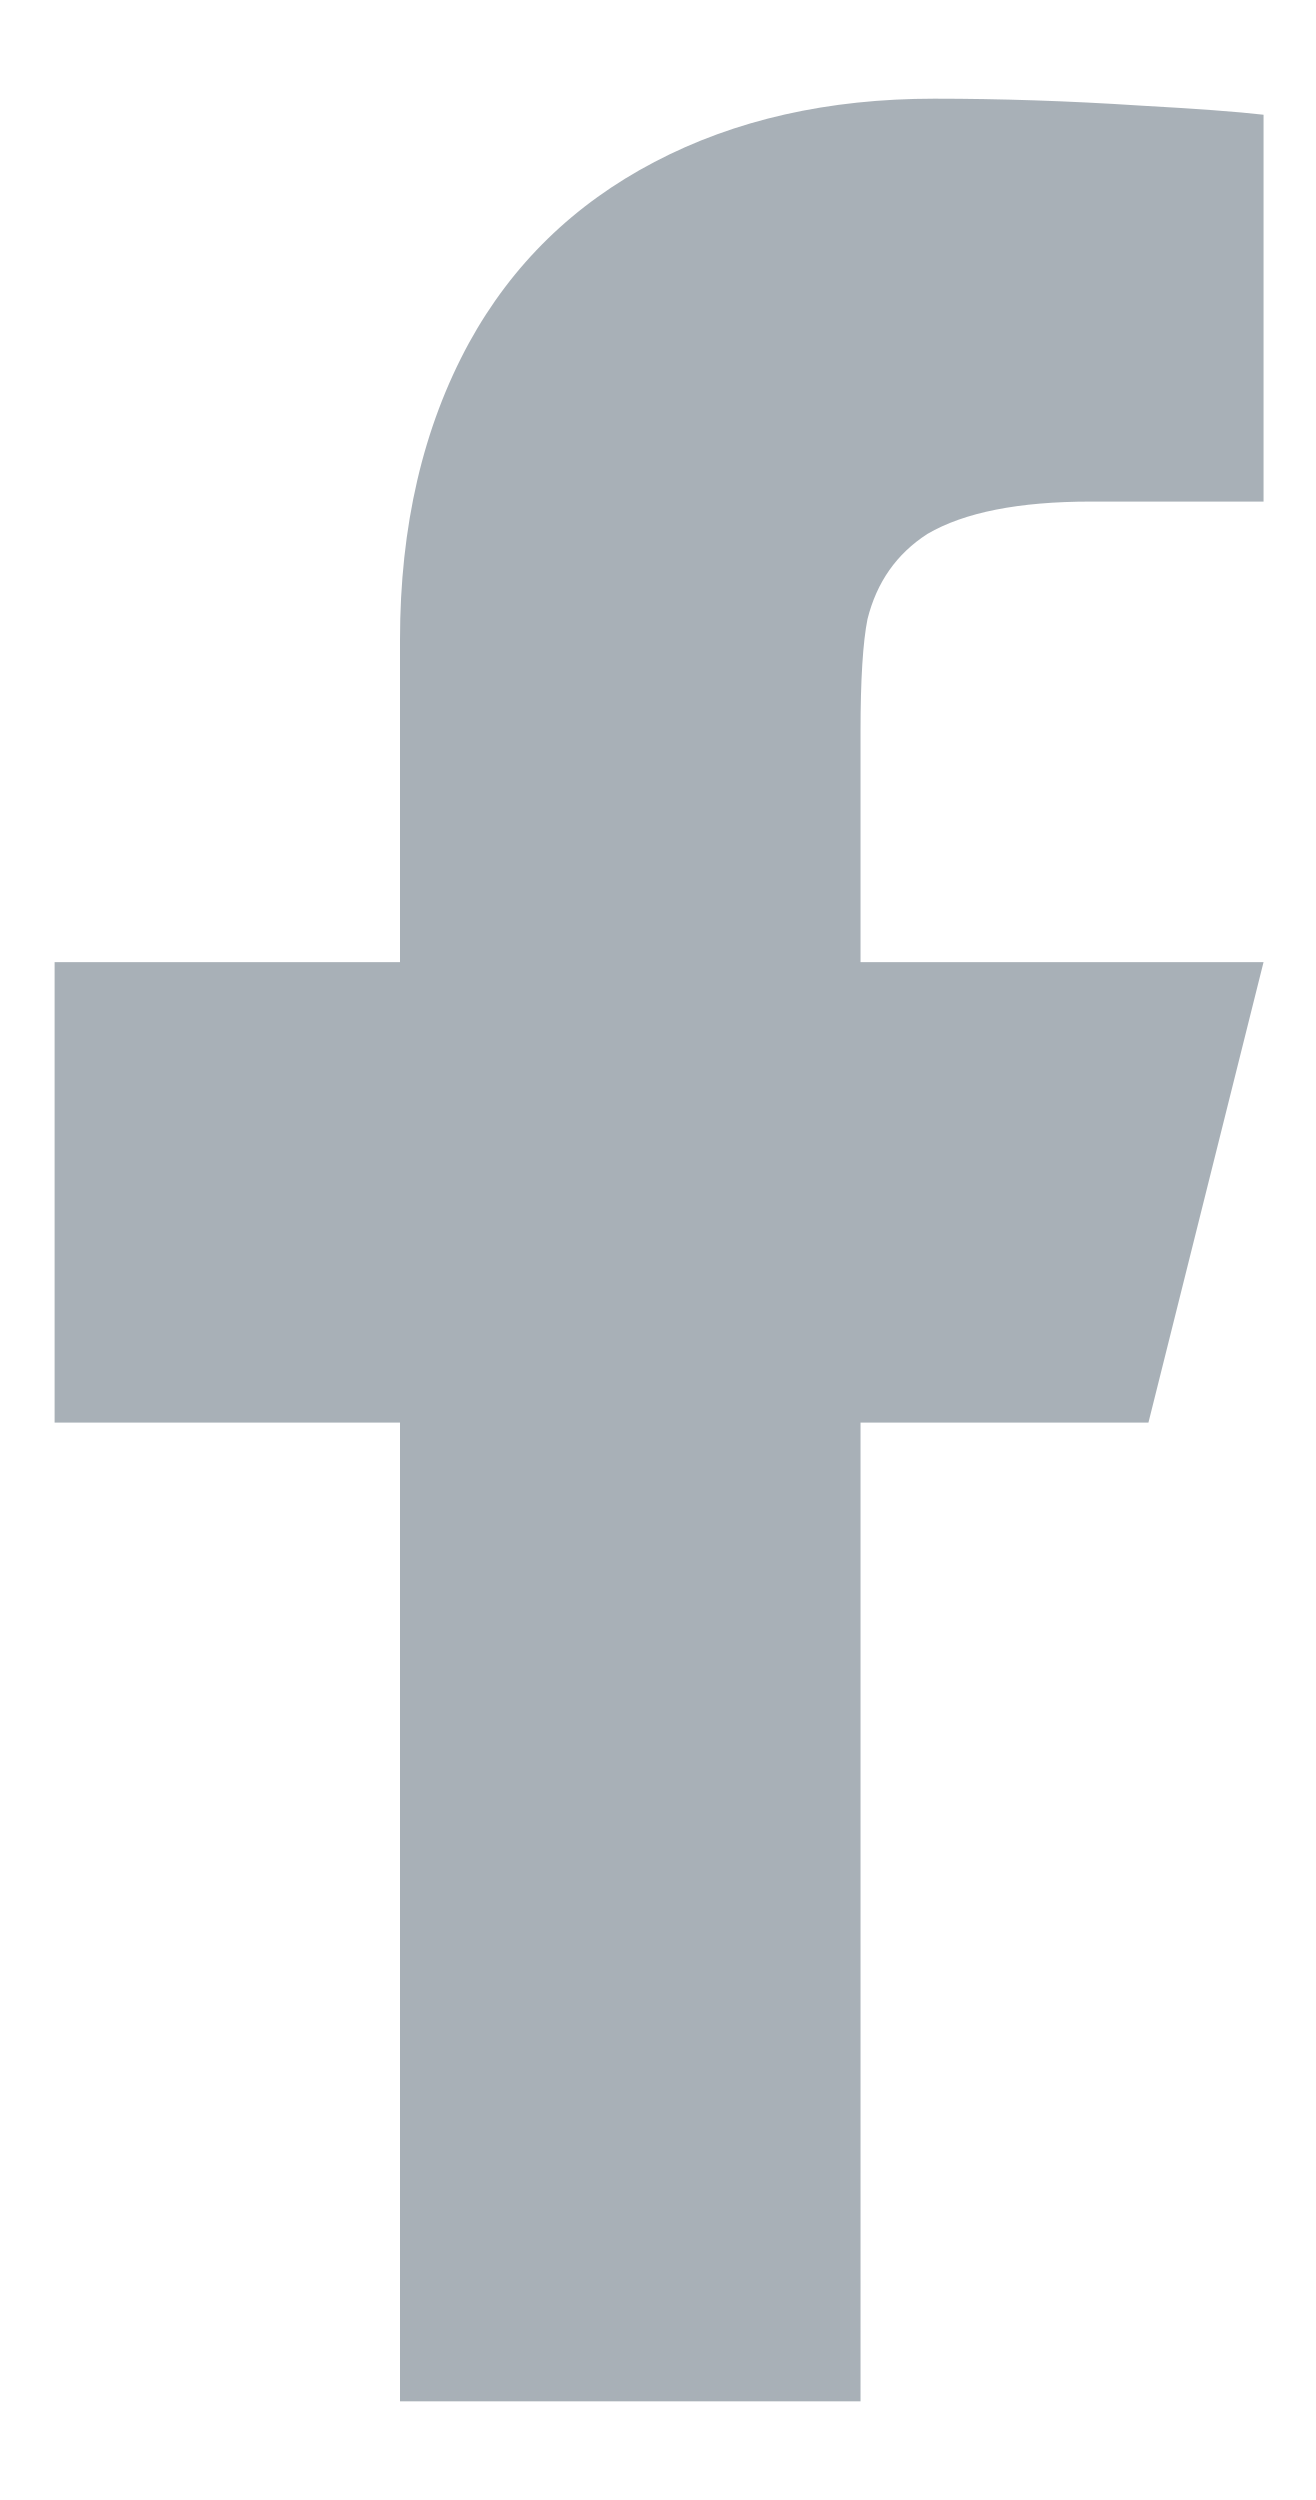
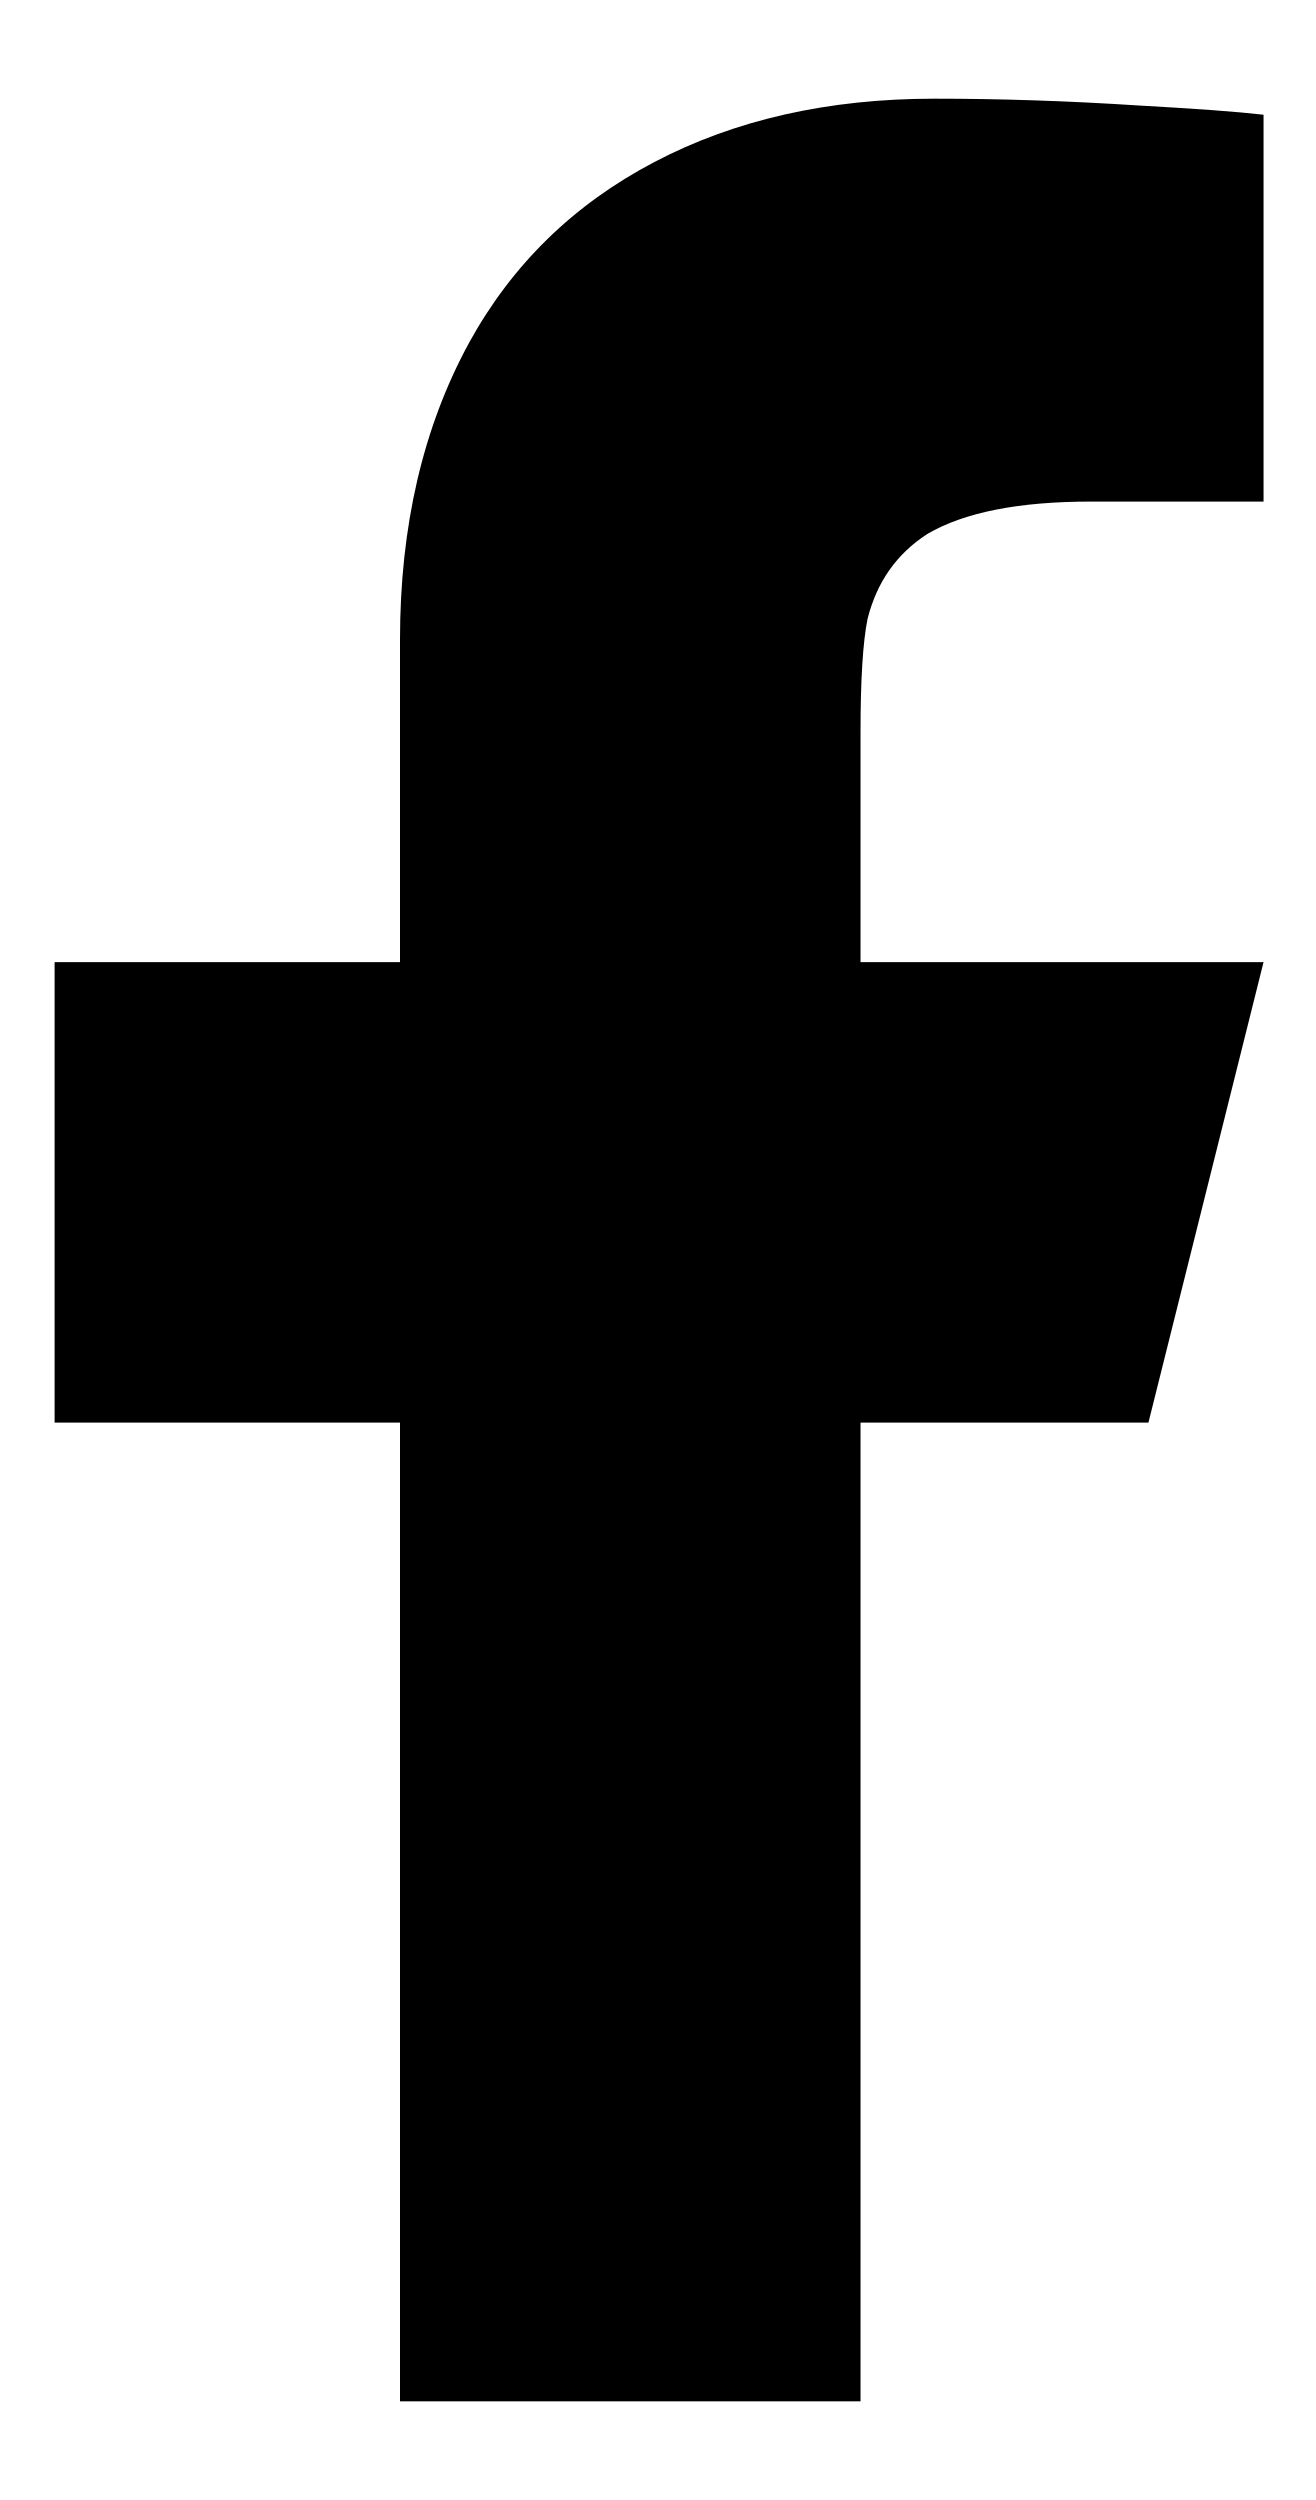
- <svg xmlns="http://www.w3.org/2000/svg" width="10" height="19" viewBox="0 0 10 19" fill="none">
-   <path d="M6.54 10.812H8.728L9.603 7.312H6.54V5.562C6.54 5.166 6.558 4.88 6.593 4.705C6.663 4.425 6.814 4.209 7.048 4.058C7.328 3.894 7.742 3.812 8.29 3.812H9.603V0.872C9.404 0.849 9.089 0.826 8.658 0.802C8.121 0.767 7.602 0.75 7.1 0.75C6.295 0.75 5.586 0.91 4.974 1.231C4.361 1.552 3.892 2.01 3.565 2.605C3.215 3.247 3.04 3.999 3.04 4.862V7.312H0.415V10.812H3.04V18.25H6.54V10.812Z" fill="#A8B0B7" />
+ <svg xmlns="http://www.w3.org/2000/svg" viewBox="0 0 10 19" fill="currentColor">
+   <path d="M6.54 10.812H8.728L9.603 7.312H6.54V5.562C6.54 5.166 6.558 4.88 6.593 4.705C6.663 4.425 6.814 4.209 7.048 4.058C7.328 3.894 7.742 3.812 8.29 3.812H9.603V0.872C9.404 0.849 9.089 0.826 8.658 0.802C8.121 0.767 7.602 0.75 7.1 0.75C6.295 0.75 5.586 0.91 4.974 1.231C4.361 1.552 3.892 2.01 3.565 2.605C3.215 3.247 3.04 3.999 3.04 4.862V7.312H0.415V10.812H3.04V18.25H6.54V10.812Z" fill="currentColor" />
</svg>
